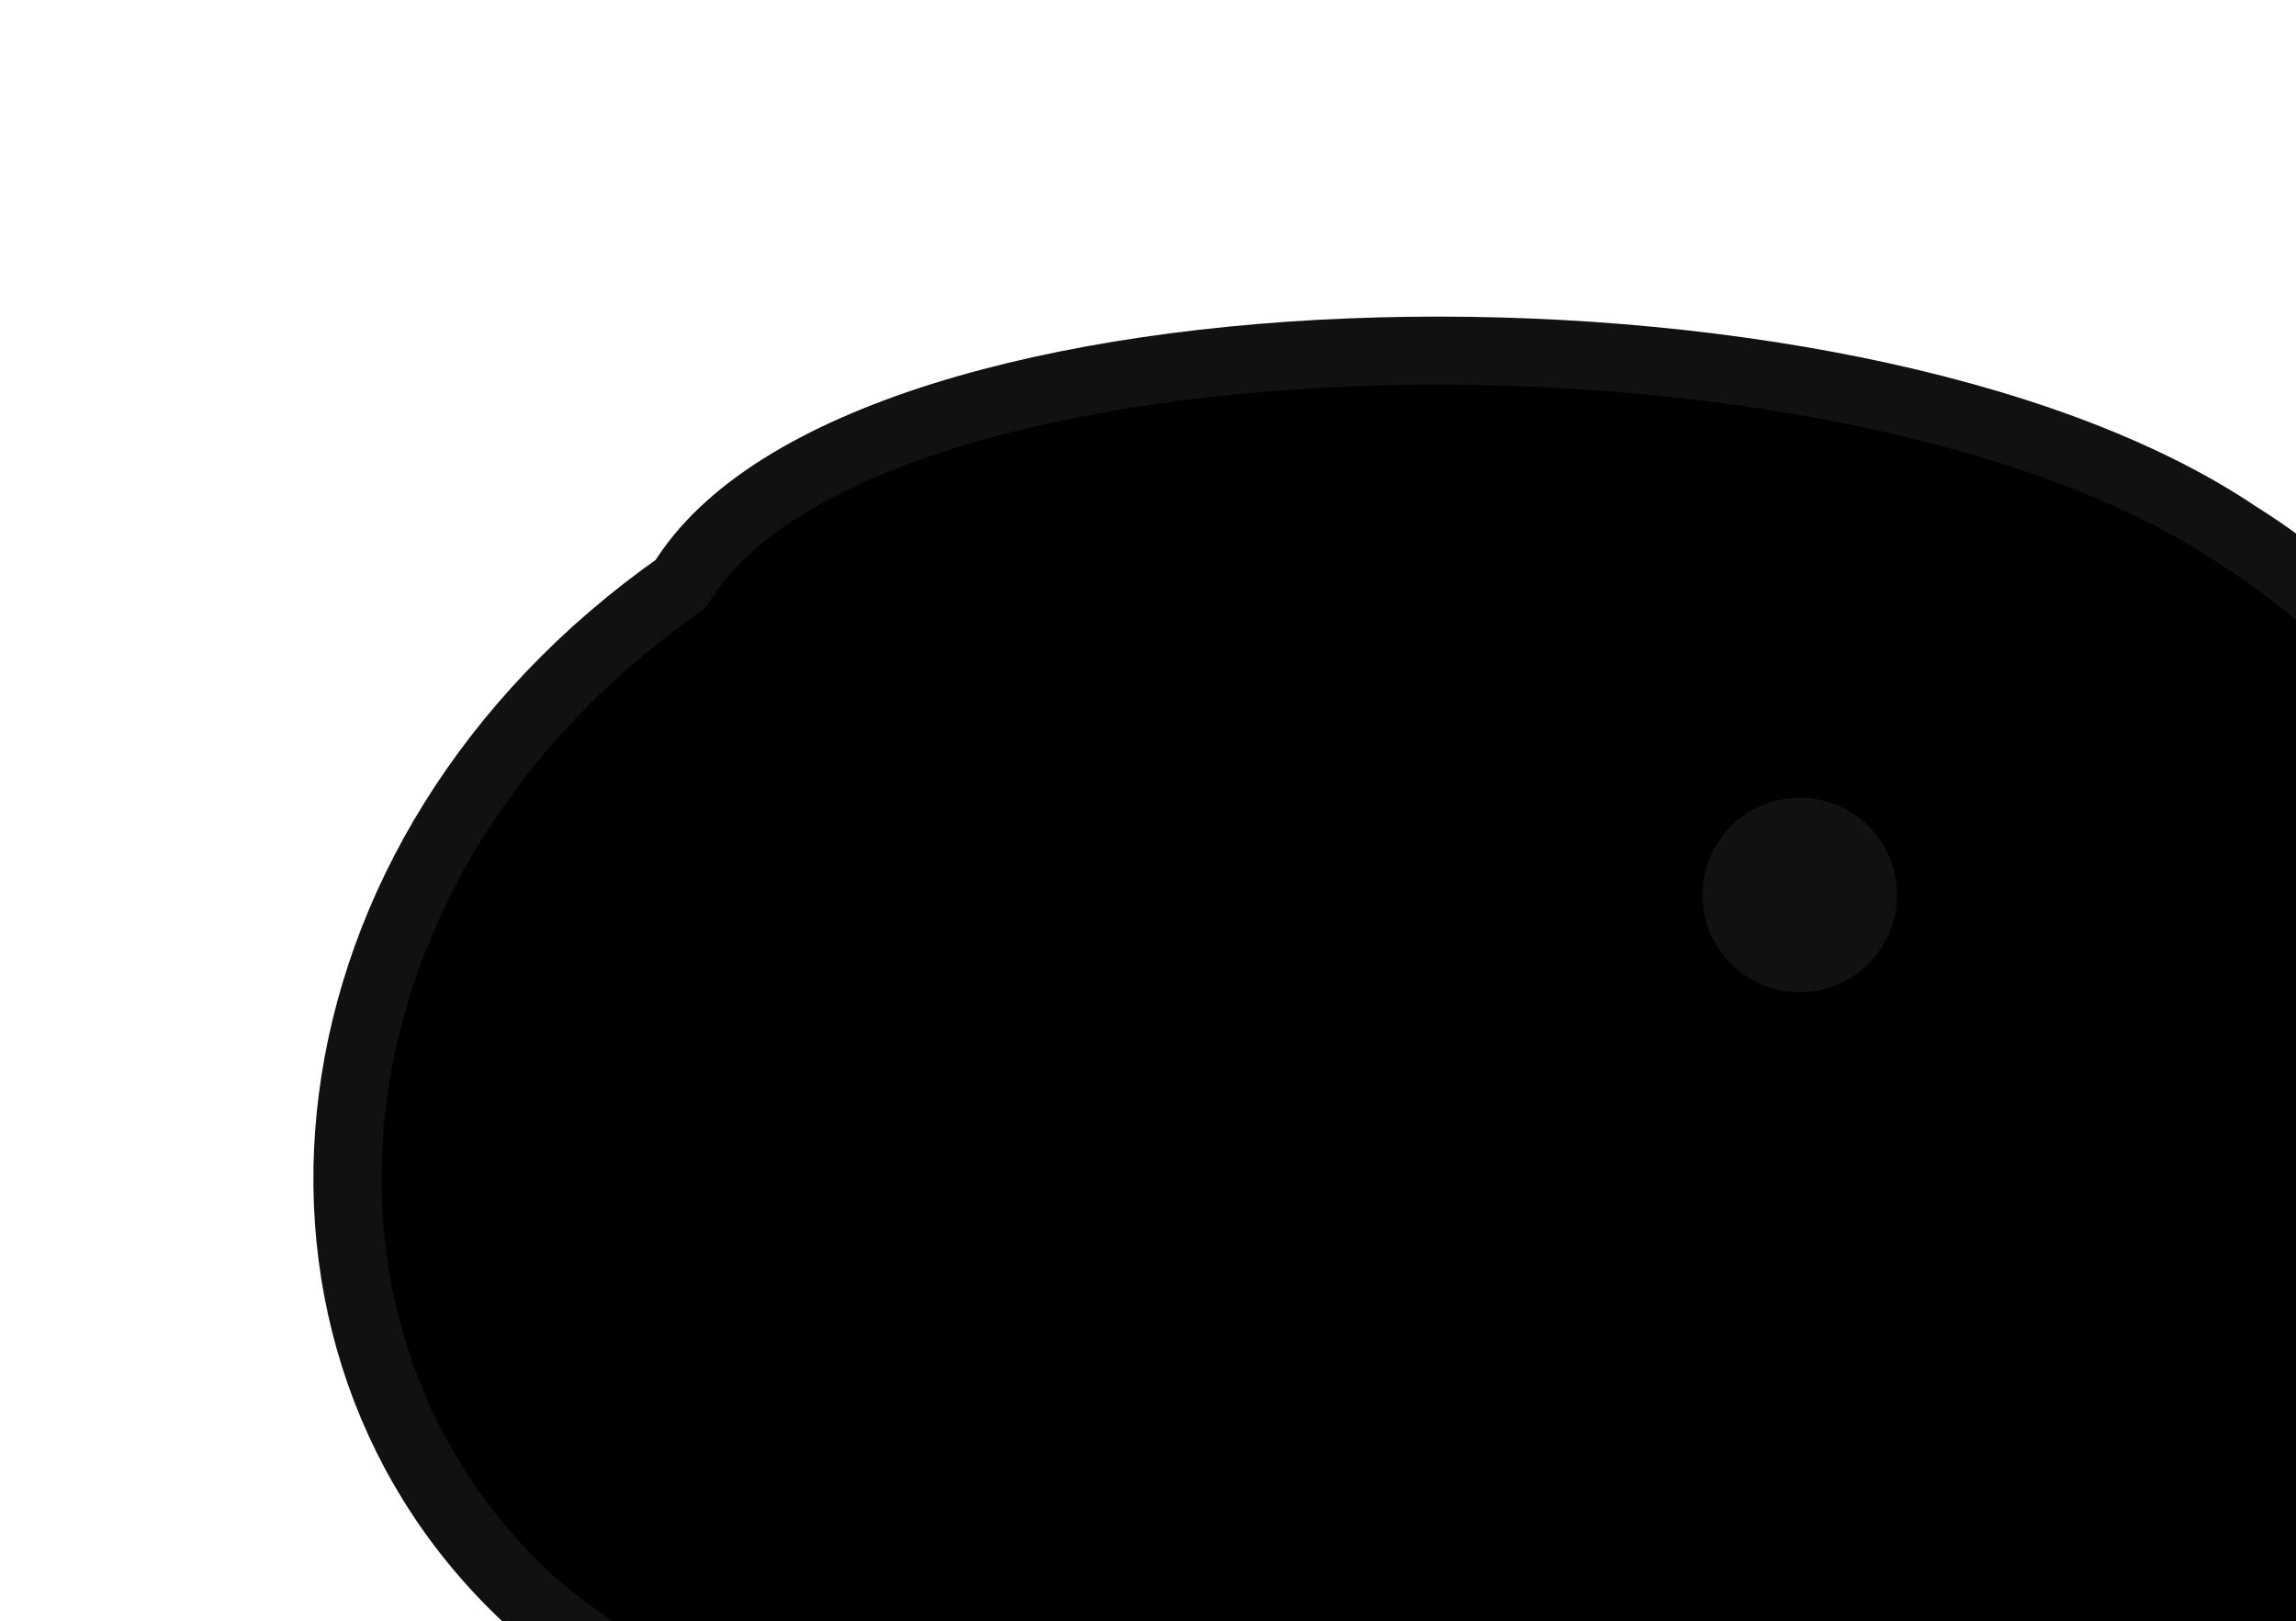
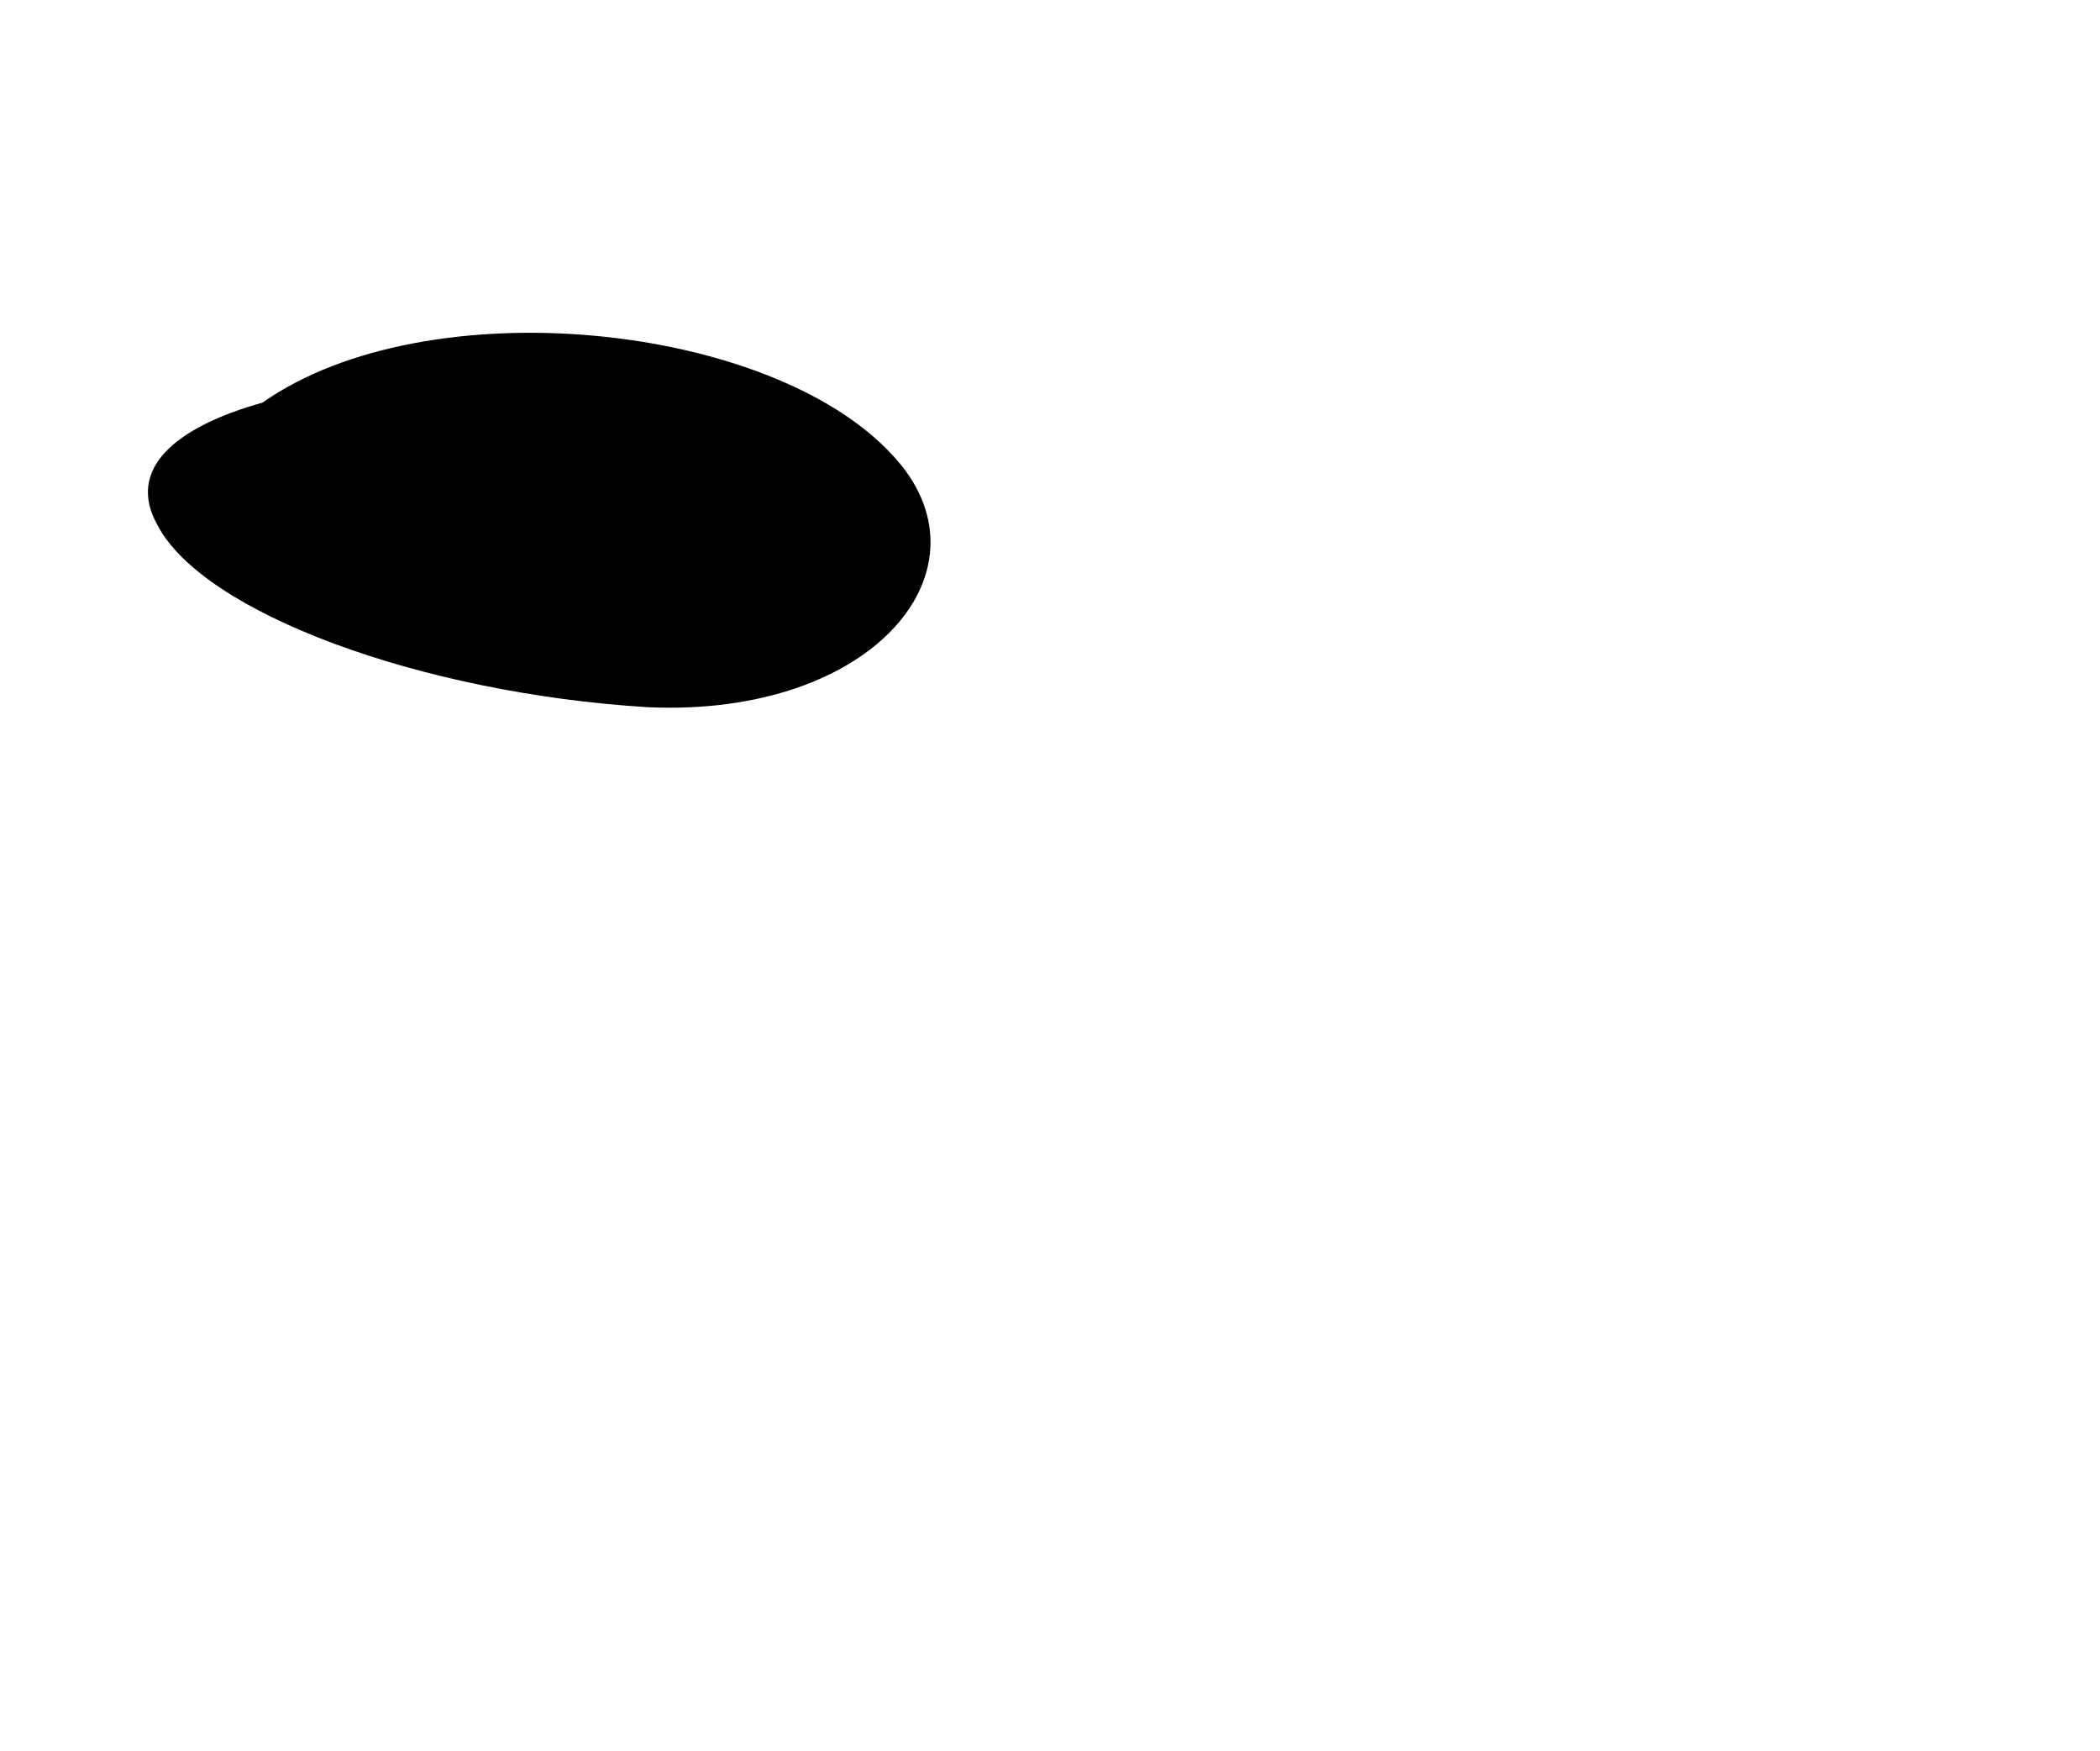
- <svg xmlns="http://www.w3.org/2000/svg">
-   <path d="M70 60 C88 30 190 28 230 55 C270 80 278 142 244 174 C205 210 94 198 55 165 C25 138 30 88 70 60 Z" fill="{{color}}" stroke="#111" stroke-width="7" stroke-linejoin="round" />
-   <circle cx="185" cy="92" r="10" fill="#111" />
+ <svg xmlns="http://www.w3.org/2000/svg" viewBox="0 0 600 500">
+   <path d="M75 115 C122 82 220 92 255 130 C285 162 250 205 185 202 C120 198 58 175 45 150 C36 134 50 122 75 115 Z" fill="{bodyColor}" stroke="{{outlineColor}}" stroke-width="7" stroke-linejoin="round" stroke-linecap="round" />
+   <circle cx="197" cy="135" r="10" fill="{eyeColor}" />
+   <path d="M92 113 L132 93 L172 112" fill="none" stroke="{{outlineColor}}" stroke-width="5" stroke-linejoin="round" stroke-linecap="round" />
</svg>
